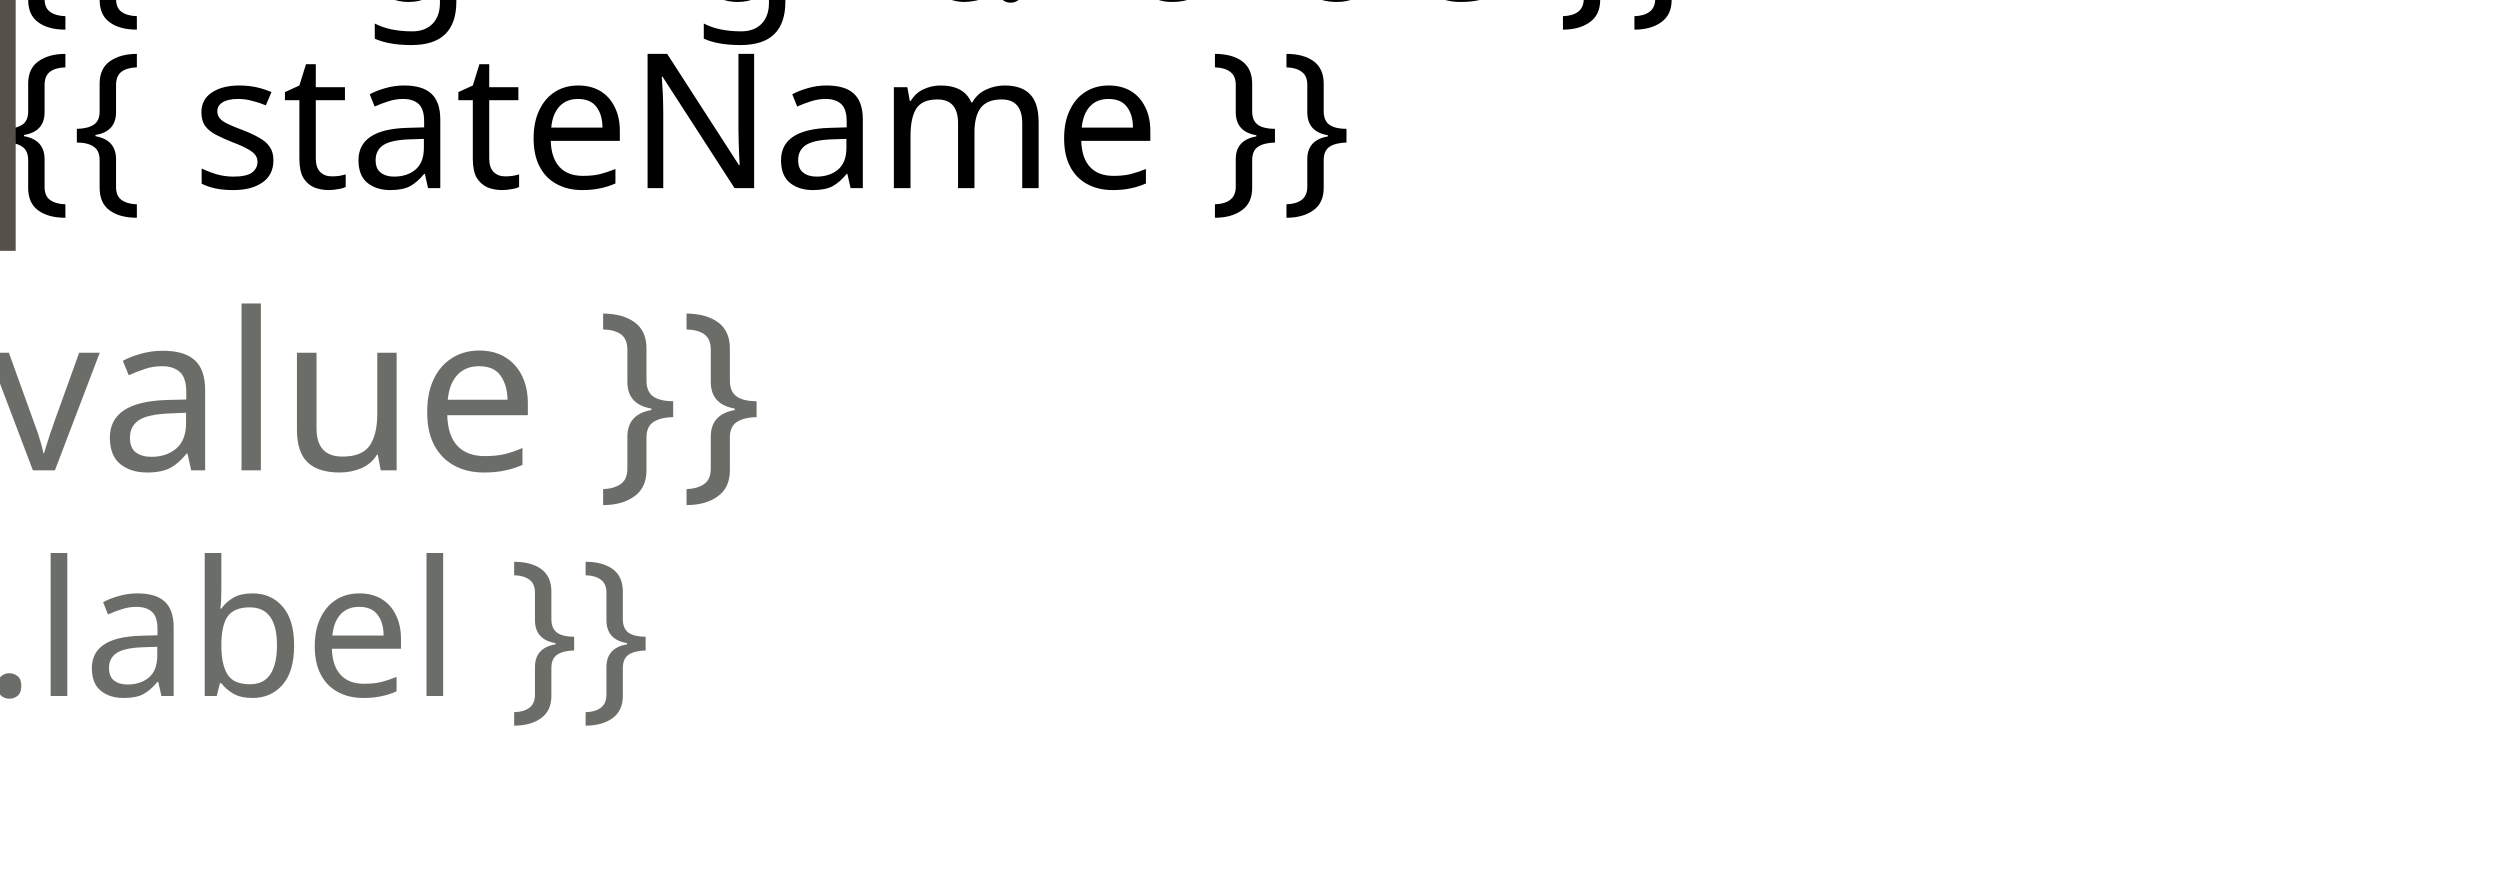
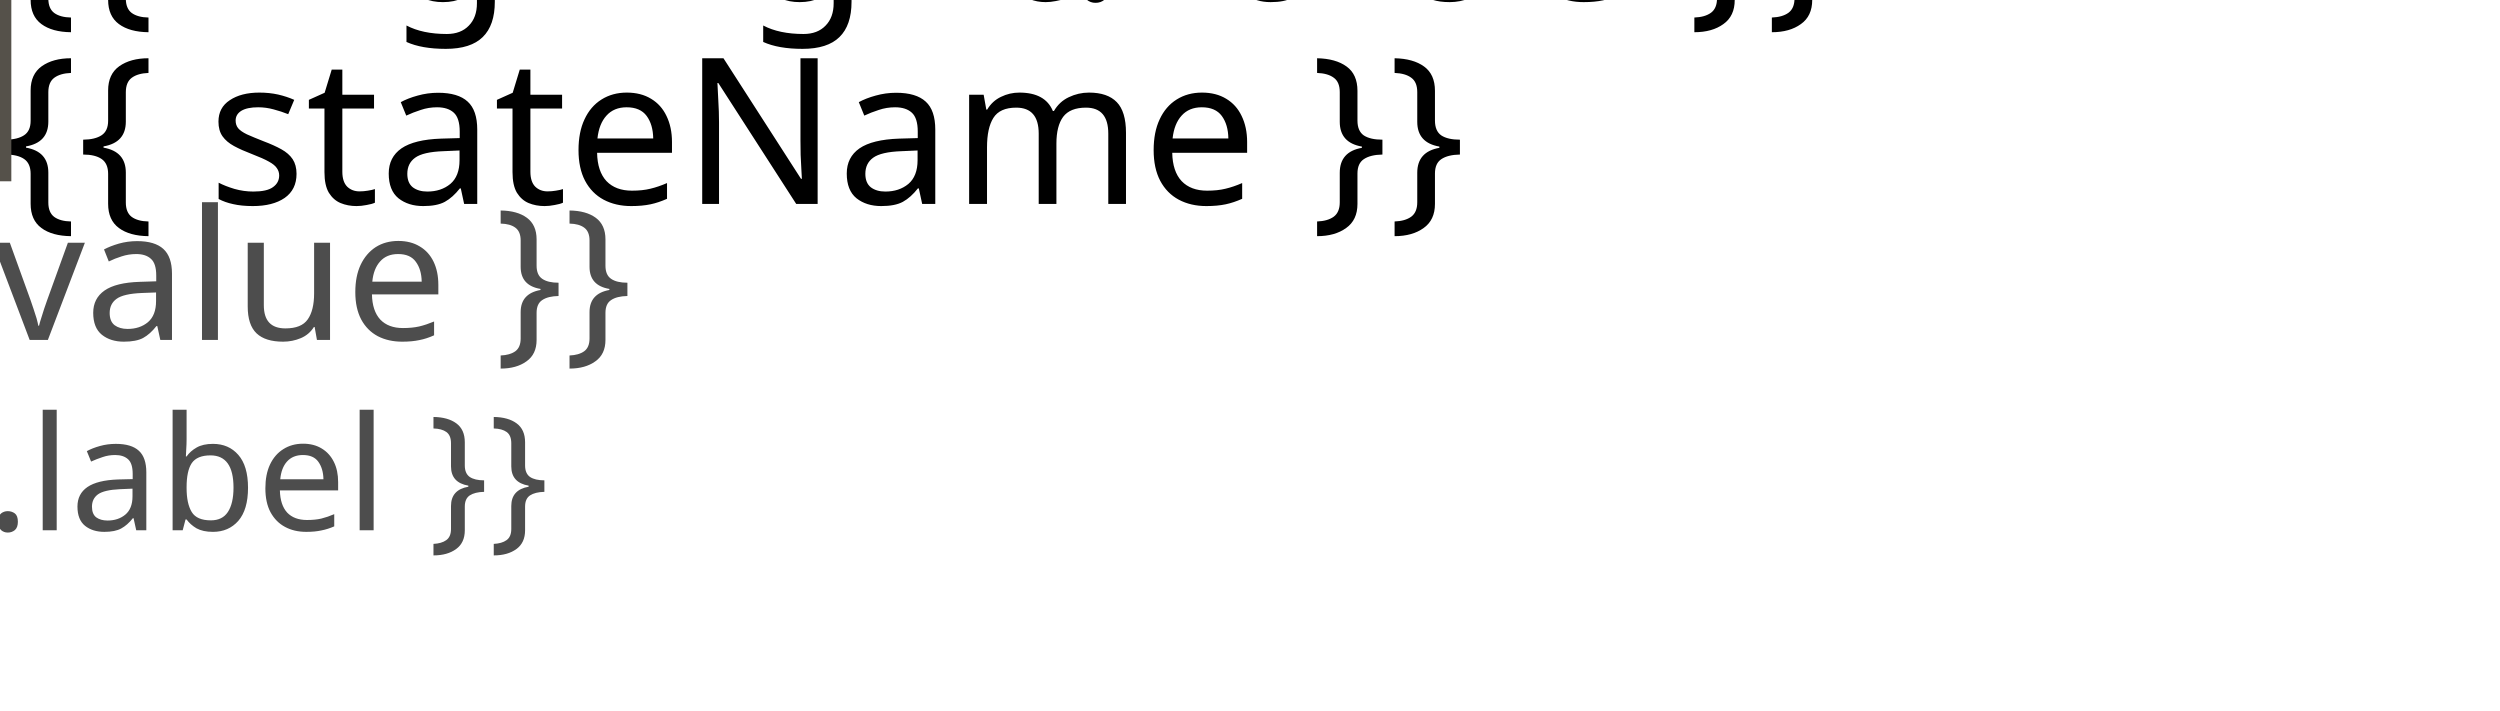
<svg xmlns="http://www.w3.org/2000/svg" id="demographics-barcode-chart" width="{{ width }}" height="{{ height }}" viewBox="0 0 {{ width }} {{ height }}" preserveAspectRatio="xMinYMin meet" font-family="MetricWeb, sans-serif" version="1.1">
  <g class="stateTicks" transform="translate({{margin.left}},16)">
  {% for stateTickVal in stateTicks %}
    <line stroke="#000" stroke-width="2.5px" stroke-opacity="0.2" x1="{{ stateTickVal }}" x2="{{ stateTickVal }}" y1="{{ margin.top }}" y2="{{ height - margin.bottom - 20 }}" />
  {% endfor %}
</g>
  <g class="highlight" transform="translate({{margin.left}},16)">
-   {# highlight tick pink #}
-   <line stroke="#FF21AA" stroke-width="2.5px" stroke-opacity="1" x1="{{ highlight.position }}" x2="{{ highlight.position }}" y1="{{ margin.top }}" y2="{{ height - margin.bottom - 20 }}" />
+   {# highlight tick purple #}
+   <line stroke="#F700FF" stroke-width="2.5px" stroke-opacity="1" x1="{{ highlight.position }}" x2="{{ highlight.position }}" y1="{{ margin.top }}" y2="{{ height - margin.bottom - 20 }}" />
  
  {# label the highlight with state name and val #}
  <line stroke="#000" x1="{{ highlight.position }}" x2="{{ highlight.position }}" y1="{{ margin.top - 5}}" y2="{{ margin.top - 20 }}" />
    <line stroke="#000" x1="{{ highlight.position }}" x2="{% if highlight.textDirection == 'start' %}{{ highlight.position + 10 }}{% else %}{{ highlight.position - 10 }}{% endif %}" y1="{{ margin.top - 20 }}" y2="{{ margin.top - 20 }}" />
-     <text text-anchor="{{ highlight.textDirection }}" transform="translate({% if highlight.textDirection == 'start' %}{{ highlight.position + 15 }}{% else %}{{ highlight.position - 15 }}{% endif %}, {{ margin.top - 32 }})">
-       <tspan x="0">{{ highlight.value }}</tspan>
-       <tspan x="0" dy="1em">{{ stateName }}</tspan>
+     <text text-anchor="{{ highlight.textDirection }}" transform="translate({% if highlight.textDirection == 'start' %}{{ highlight.position + 15 }}{% else %}{{ highlight.position - 15 }}{% endif %}, {{ margin.top - 34 }})">
+       <tspan x="0" font-size="18px" font-weight="500">{{ highlight.value }}</tspan>
+       <tspan x="0" dy="1em" font-size="18px" font-weight="500">{{ stateName }}</tspan>
    </text>
  </g>
  <g class="xAxis" transform="translate({{margin.left}},{{ height - (margin.bottom) }})" fill="none" font-family="MetricWeb, sans-serif" text-anchor="middle">
    <line class="domain" stroke="#55514A" x1="0" x2="{{ width - (margin.left+margin.right) }}" y1="0.5" y2="0.5" />
  {% for xTick in xTicks %}
    <g class="tick" transform="translate( {{ xTick.position }}, 0)">
      <line stroke="#55514A" y2="16" x1="0.5" x2="0.5" />
-       <text fill="#6b6e68" y="2" x="0" dy="1em" text-anchor="middle" transform="translate(0, 16)">
-         <tspan x="0" text-anchor="middle" font-size="14px">{{ xTick.value }}</tspan>
-         <tspan x="0" dy="1.2em" text-anchor="middle" font-size="12px">{{ xTick.label }}</tspan>
+       <text fill="#4d4d4d" y="2" x="0" dy="1em" text-anchor="middle" transform="translate(0, 16)">
+         <tspan x="0" text-anchor="middle" font-size="16px">{{ xTick.value }}</tspan>
+         <tspan x="0" dy="1.2em" text-anchor="middle" font-size="14px">{{ xTick.label }}</tspan>
      </text>
    </g>
  {% endfor %}
</g>
</svg>
